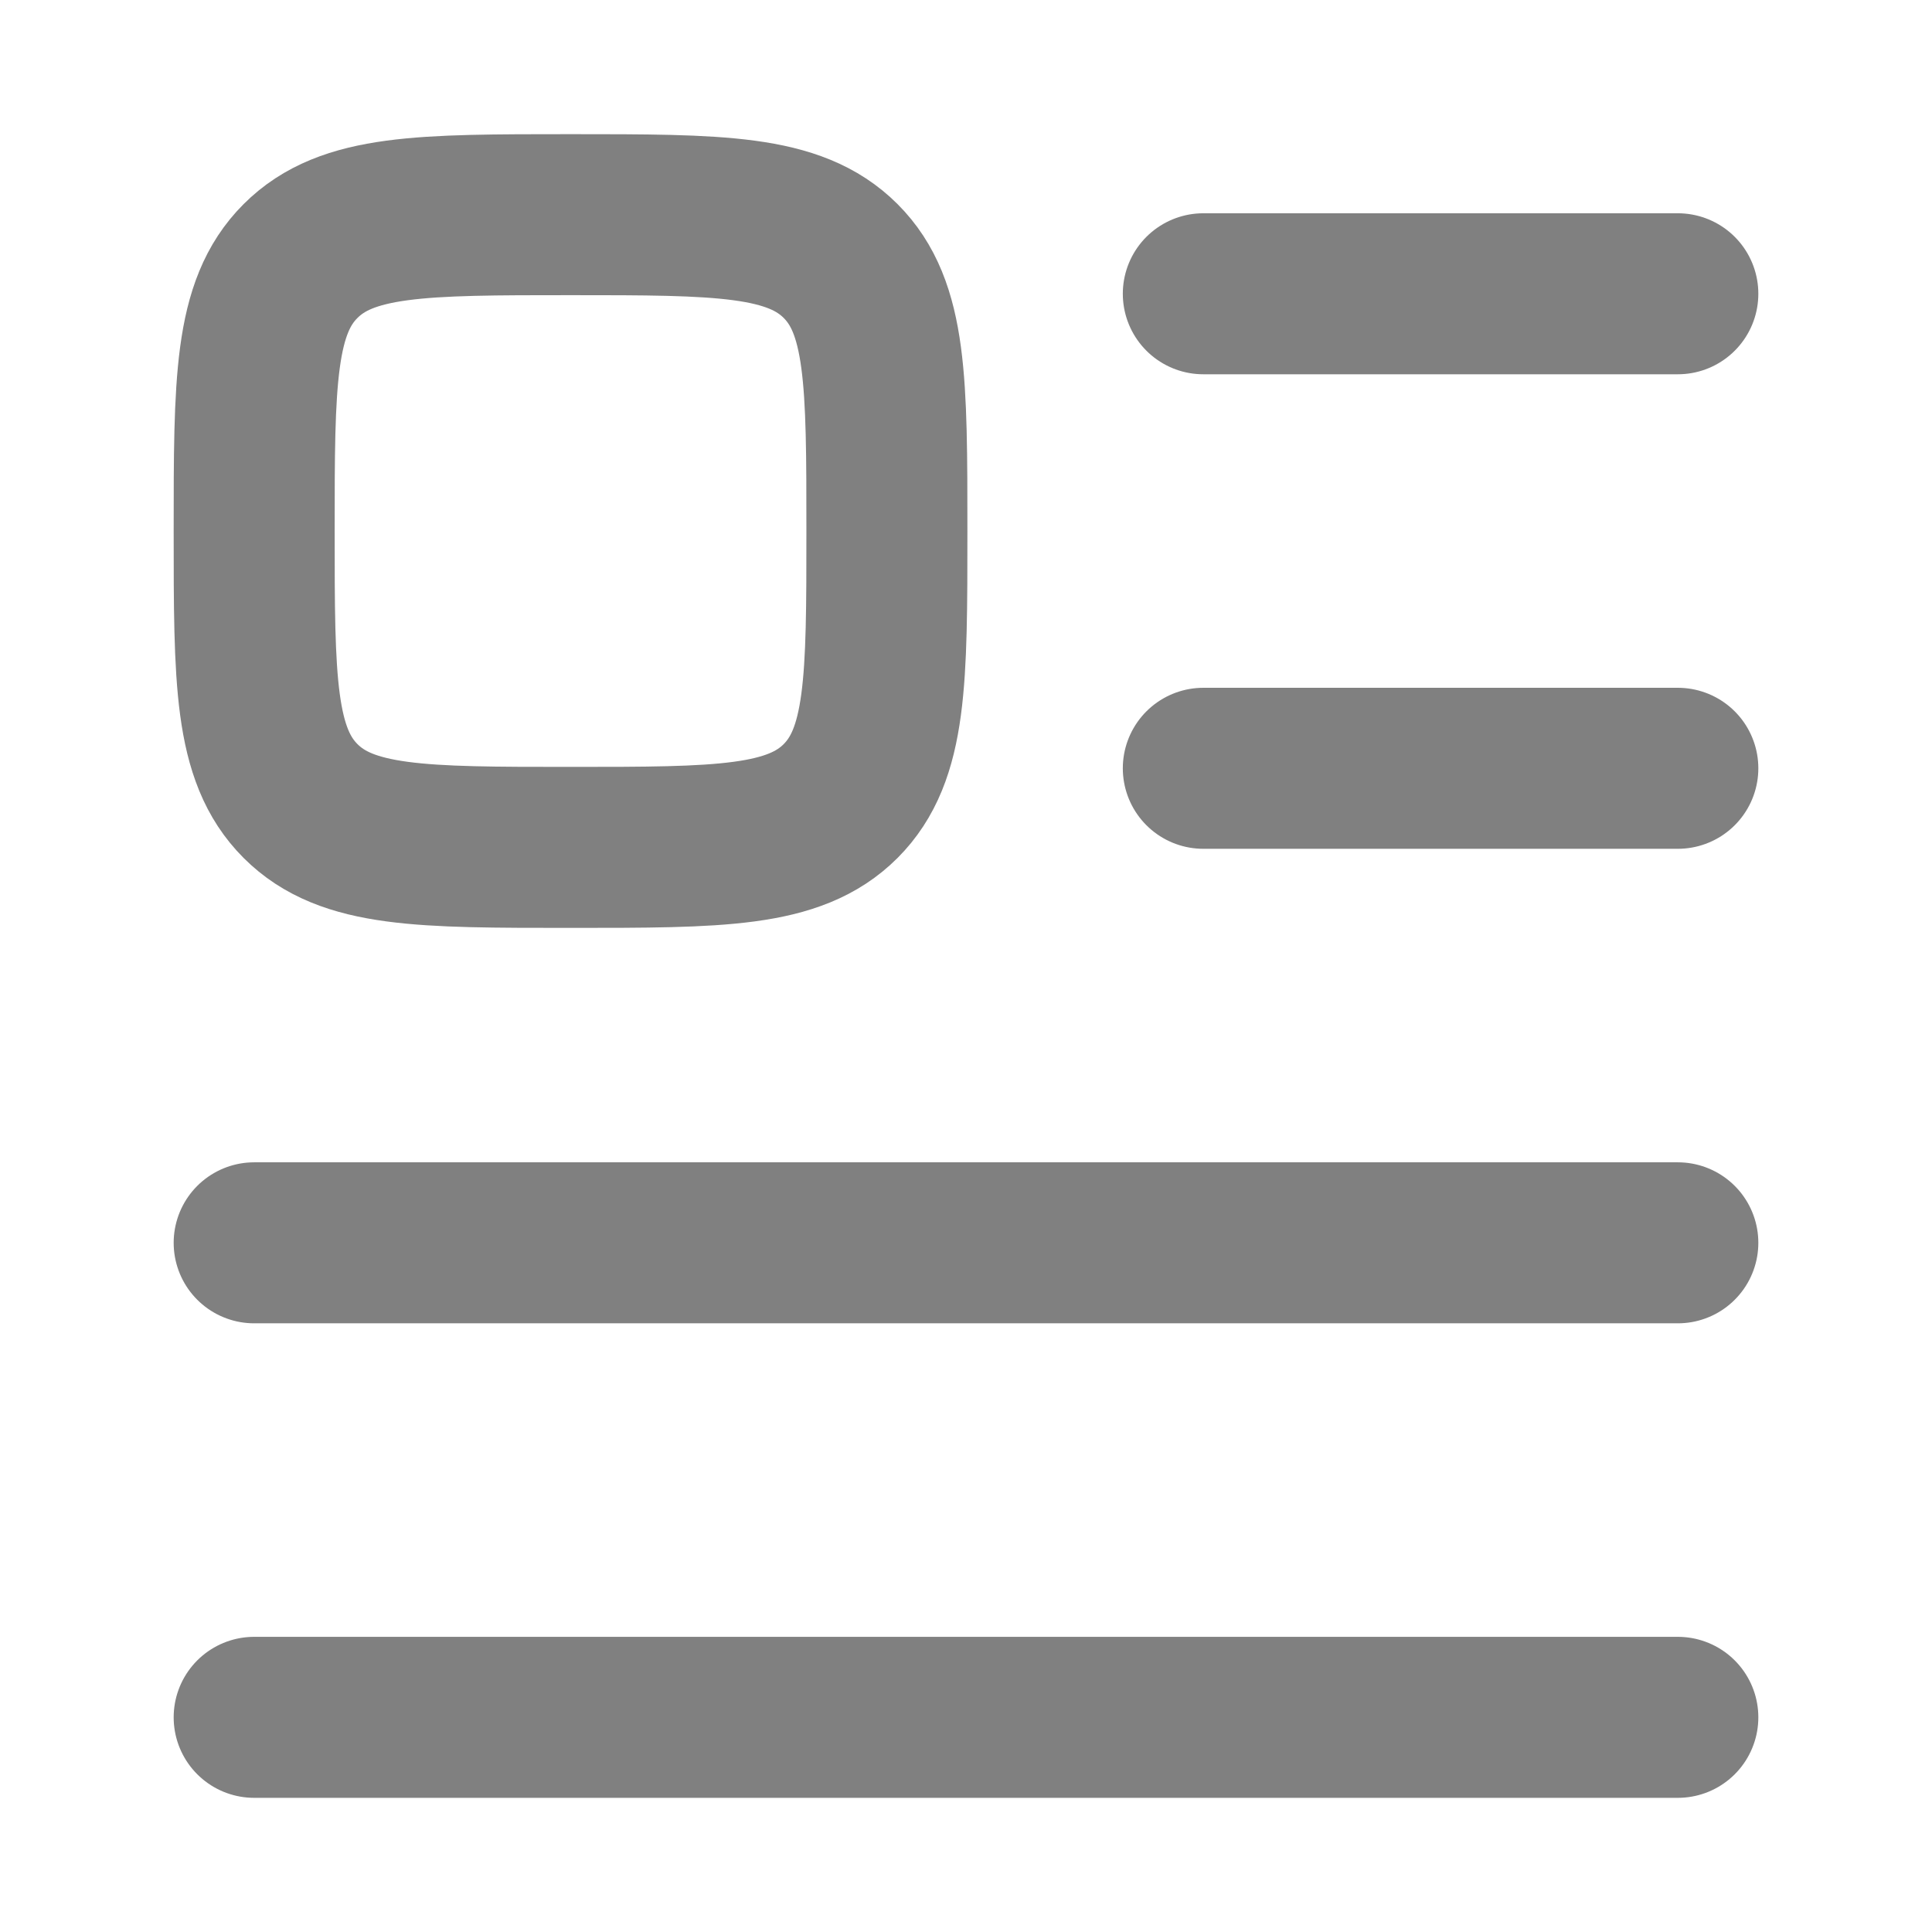
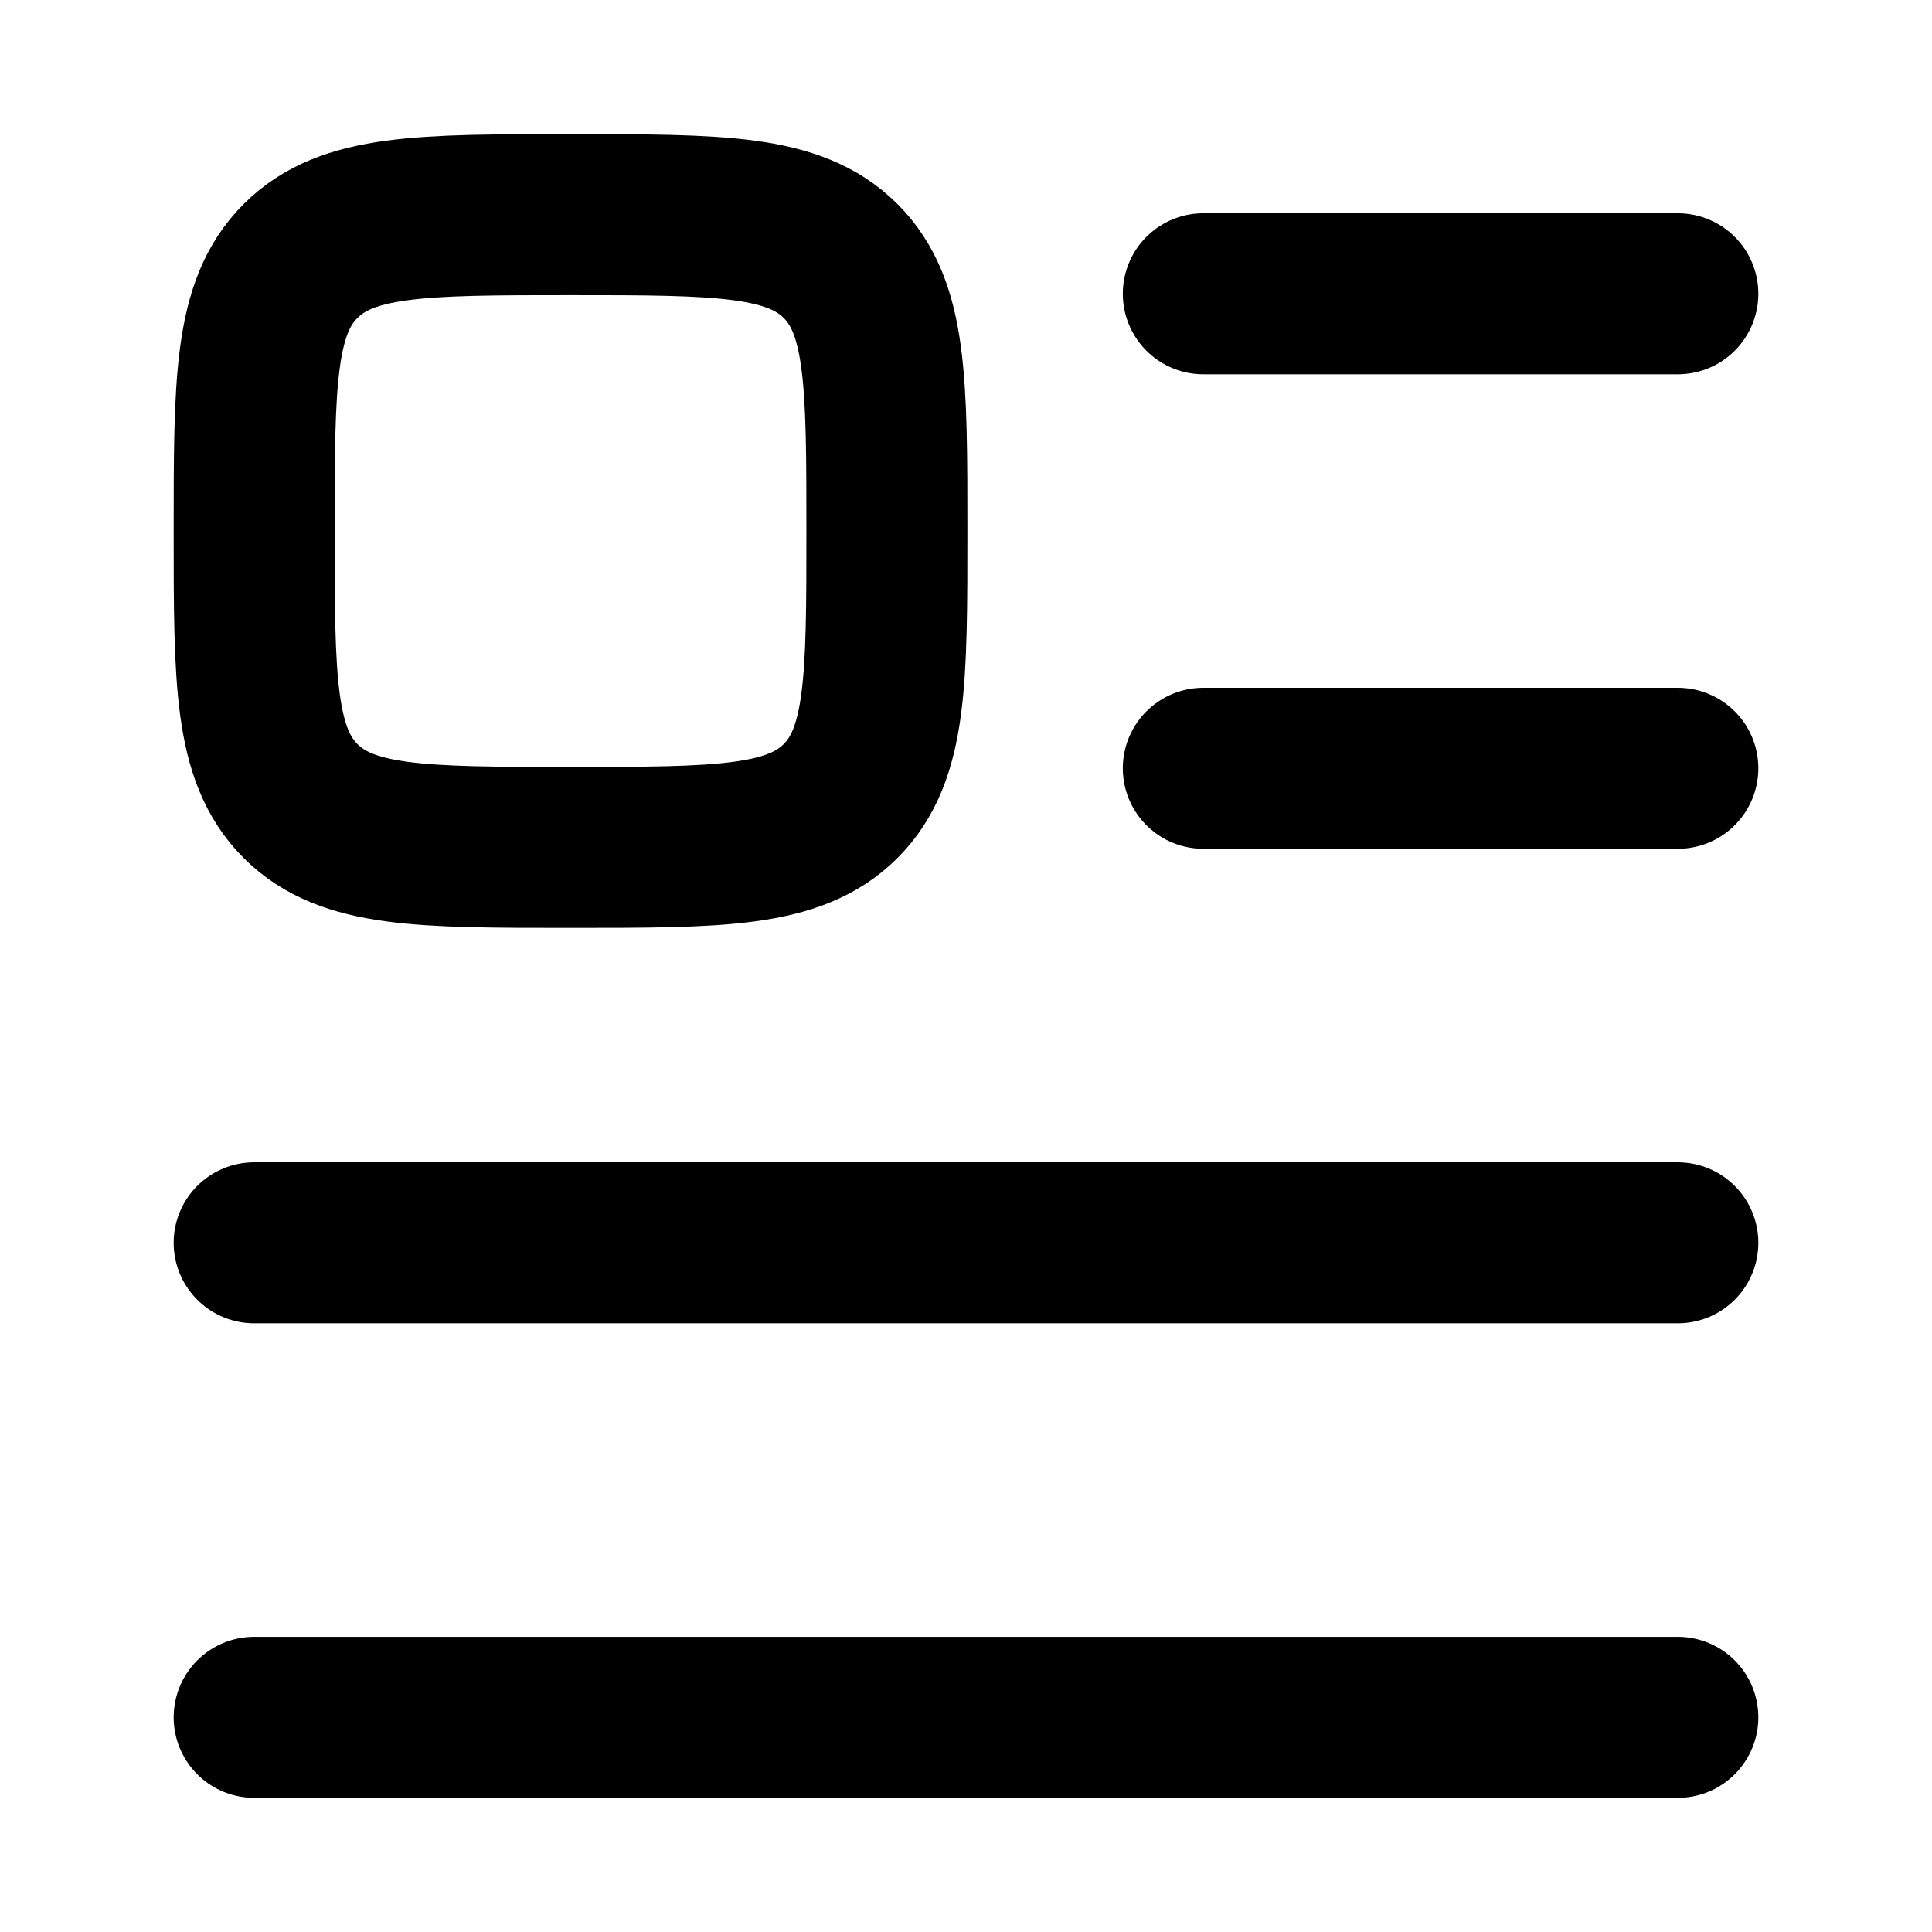
<svg xmlns="http://www.w3.org/2000/svg" width="18" height="18" viewBox="0 0 18 18" fill="none">
-   <path d="M11.211 2.737H15.632" stroke="#808080" stroke-width="1.5" stroke-linecap="round" stroke-linejoin="round" />
-   <path d="M11.211 7.158H15.632" stroke="#808080" stroke-width="1.5" stroke-linecap="round" stroke-linejoin="round" />
-   <path d="M2.368 11.579H15.632" stroke="#808080" stroke-width="1.5" stroke-linecap="round" stroke-linejoin="round" />
-   <path d="M2.368 16H15.632" stroke="#808080" stroke-width="1.5" stroke-linecap="round" stroke-linejoin="round" />
-   <path d="M2.8 7.463C3.232 7.895 3.926 7.895 5.316 7.895C6.705 7.895 7.4 7.895 7.832 7.463C8.263 7.031 8.263 6.337 8.263 4.947C8.263 3.558 8.263 2.863 7.832 2.432C7.4 2 6.705 2 5.316 2C3.926 2 3.232 2 2.8 2.432C2.368 2.863 2.368 3.558 2.368 4.947C2.368 6.337 2.368 7.031 2.8 7.463Z" stroke="#808080" stroke-width="1.5" stroke-linecap="round" stroke-linejoin="round" />
+   <path d="M11.211 2.737H15.632" stroke="currentColor" stroke-width="1.5" stroke-linecap="round" stroke-linejoin="round" />
+   <path d="M11.211 7.158H15.632" stroke="currentColor" stroke-width="1.5" stroke-linecap="round" stroke-linejoin="round" />
+   <path d="M2.368 11.579H15.632" stroke="currentColor" stroke-width="1.5" stroke-linecap="round" stroke-linejoin="round" />
+   <path d="M2.368 16H15.632" stroke="currentColor" stroke-width="1.5" stroke-linecap="round" stroke-linejoin="round" />
+   <path d="M2.8 7.463C3.232 7.895 3.926 7.895 5.316 7.895C6.705 7.895 7.4 7.895 7.832 7.463C8.263 7.031 8.263 6.337 8.263 4.947C8.263 3.558 8.263 2.863 7.832 2.432C7.4 2 6.705 2 5.316 2C3.926 2 3.232 2 2.8 2.432C2.368 2.863 2.368 3.558 2.368 4.947C2.368 6.337 2.368 7.031 2.8 7.463Z" stroke="currentColor" stroke-width="1.5" stroke-linecap="round" stroke-linejoin="round" />
</svg>
